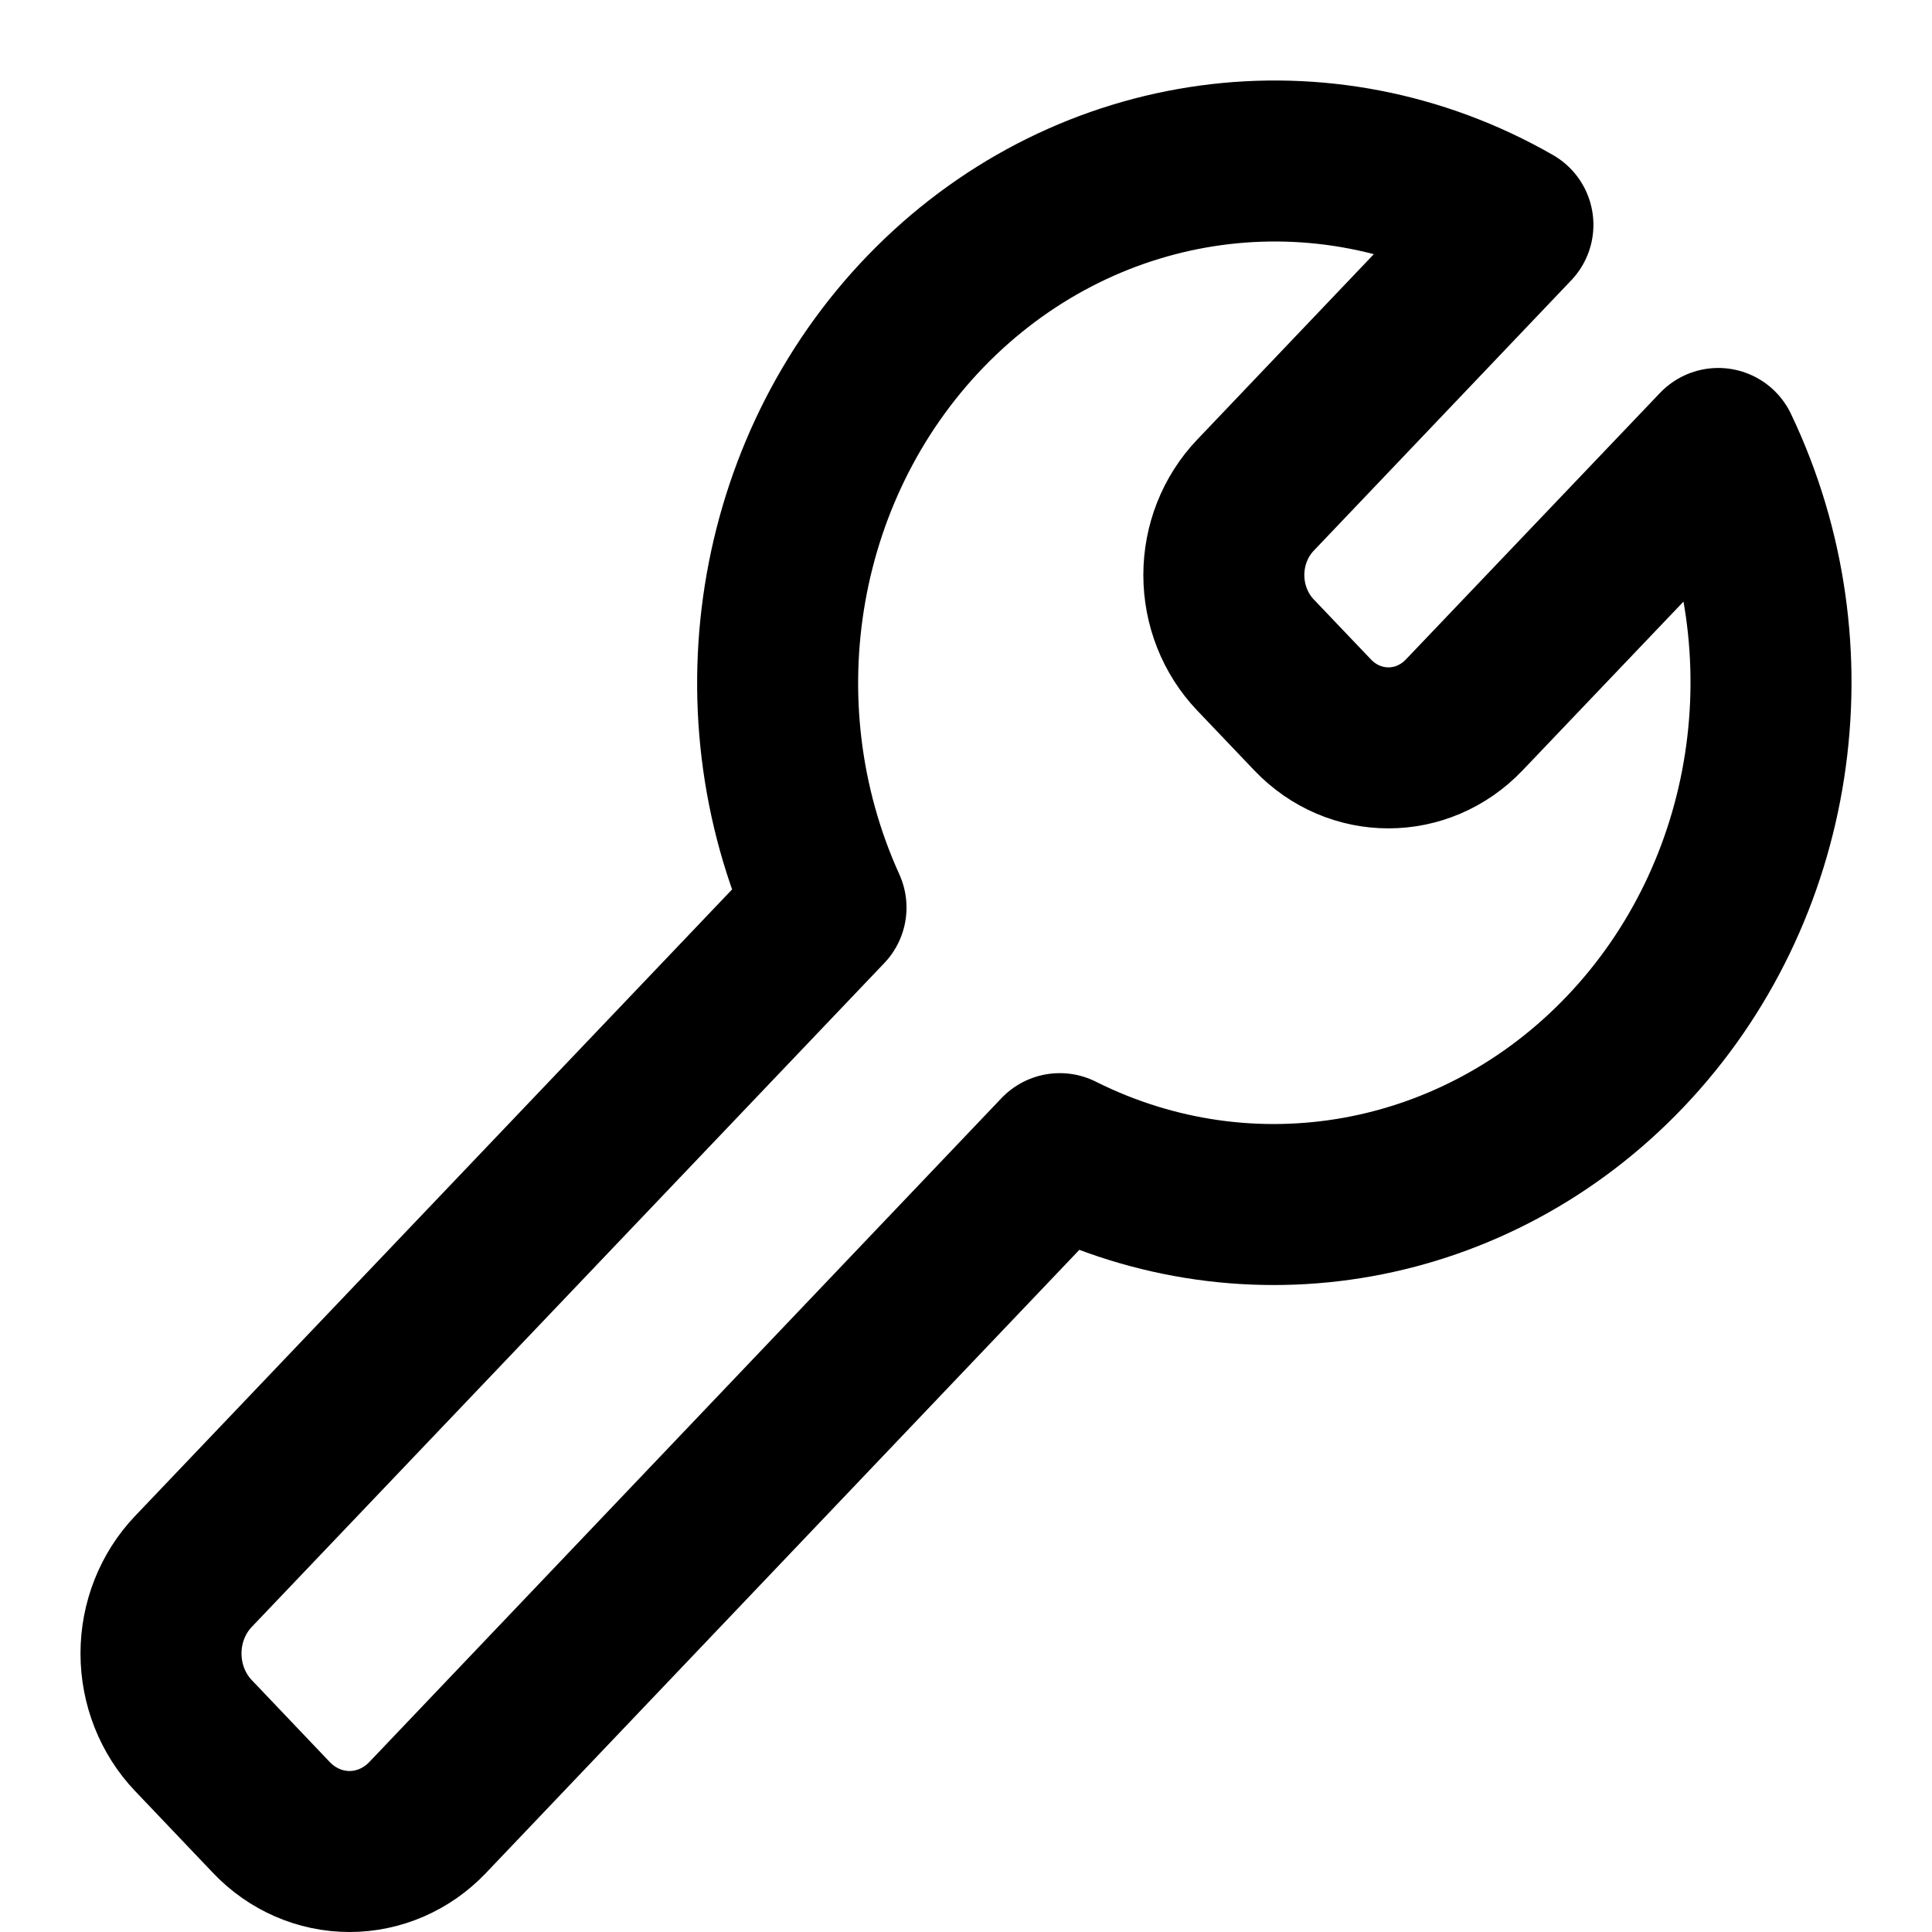
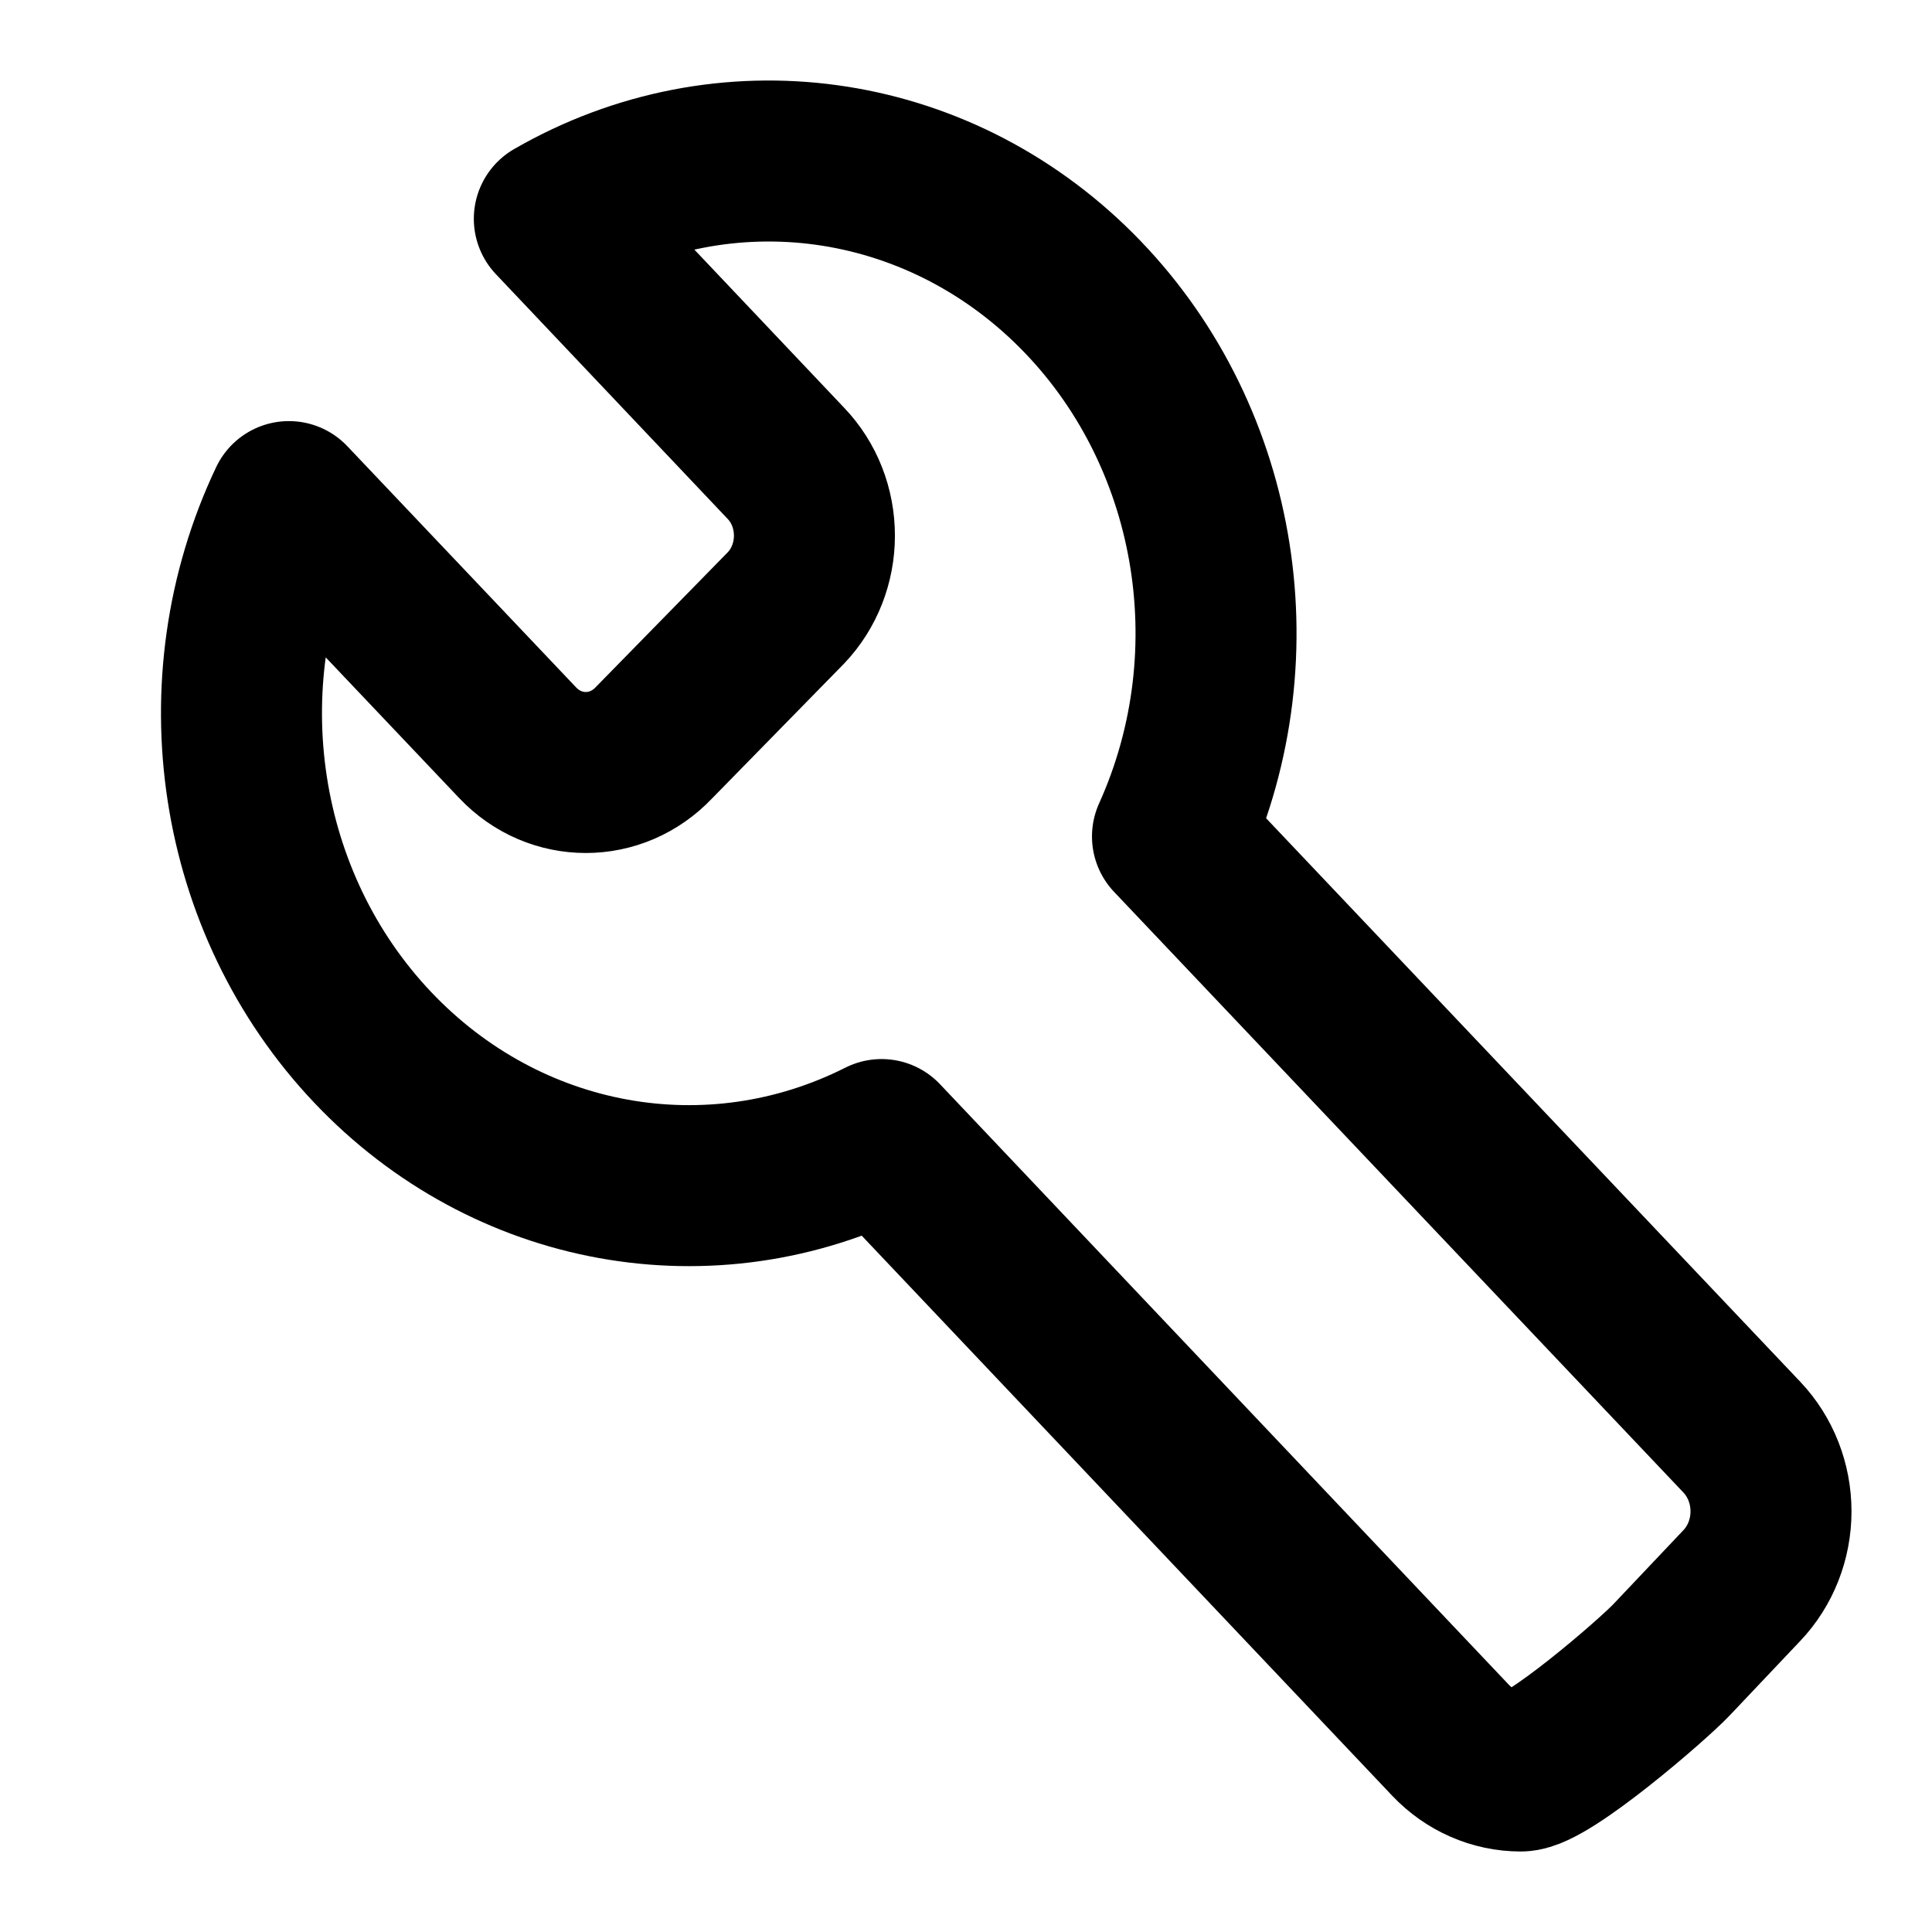
<svg xmlns="http://www.w3.org/2000/svg" viewBox="0 0 24 24">
-   <path fill="none" fill-rule="evenodd" clip-rule="evenodd" d="M20.19 13.063C22.072 11.088 22.538 8.069 21.345 5.571L18.19 8.88C17.669 9.427 16.826 9.427 16.305 8.88L15.594 8.134C15.344 7.871 15.203 7.515 15.203 7.143C15.203 6.772 15.344 6.416 15.594 6.153L18.794 2.793C16.444 1.446 13.535 1.842 11.59 3.775C9.646 5.708 9.109 8.736 10.261 11.274L2.402 19.522C2.145 19.792 2 20.158 2 20.54C2 20.922 2.145 21.289 2.402 21.559L3.372 22.578C3.629 22.848 3.978 23 4.342 23C4.706 23 5.055 22.848 5.312 22.578L13.165 14.331C15.526 15.514 18.34 15.006 20.19 13.063Z" stroke="black" stroke-width="2" stroke-linecap="round" stroke-linejoin="round" />
+   <path fill="none" fill-rule="evenodd" clip-rule="evenodd" d="M4.629 13.01C2.935 11.223 2.516 8.491 3.589 6.231L6.429 9.225C6.897 9.72 7.657 9.72 8.125 9.225L9.765 7.55C9.991 7.312 10.117 6.99 10.117 6.654C10.117 6.317 9.991 5.995 9.765 5.758C9.54 5.52 6.886 2.718 6.886 2.718C9.001 1.499 11.619 1.857 13.369 3.606C15.119 5.355 15.602 8.095 14.565 10.391L21.638 17.853C21.87 18.098 22 18.429 22 18.775C22 19.12 21.87 19.452 21.638 19.696L20.765 20.618C20.534 20.863 19.22 22 18.892 22C18.565 22 18.251 21.863 18.019 21.618L10.951 14.156C8.827 15.227 6.294 14.768 4.629 13.01Z" stroke="black" stroke-width="2" stroke-linecap="round" stroke-linejoin="round" />
</svg>
